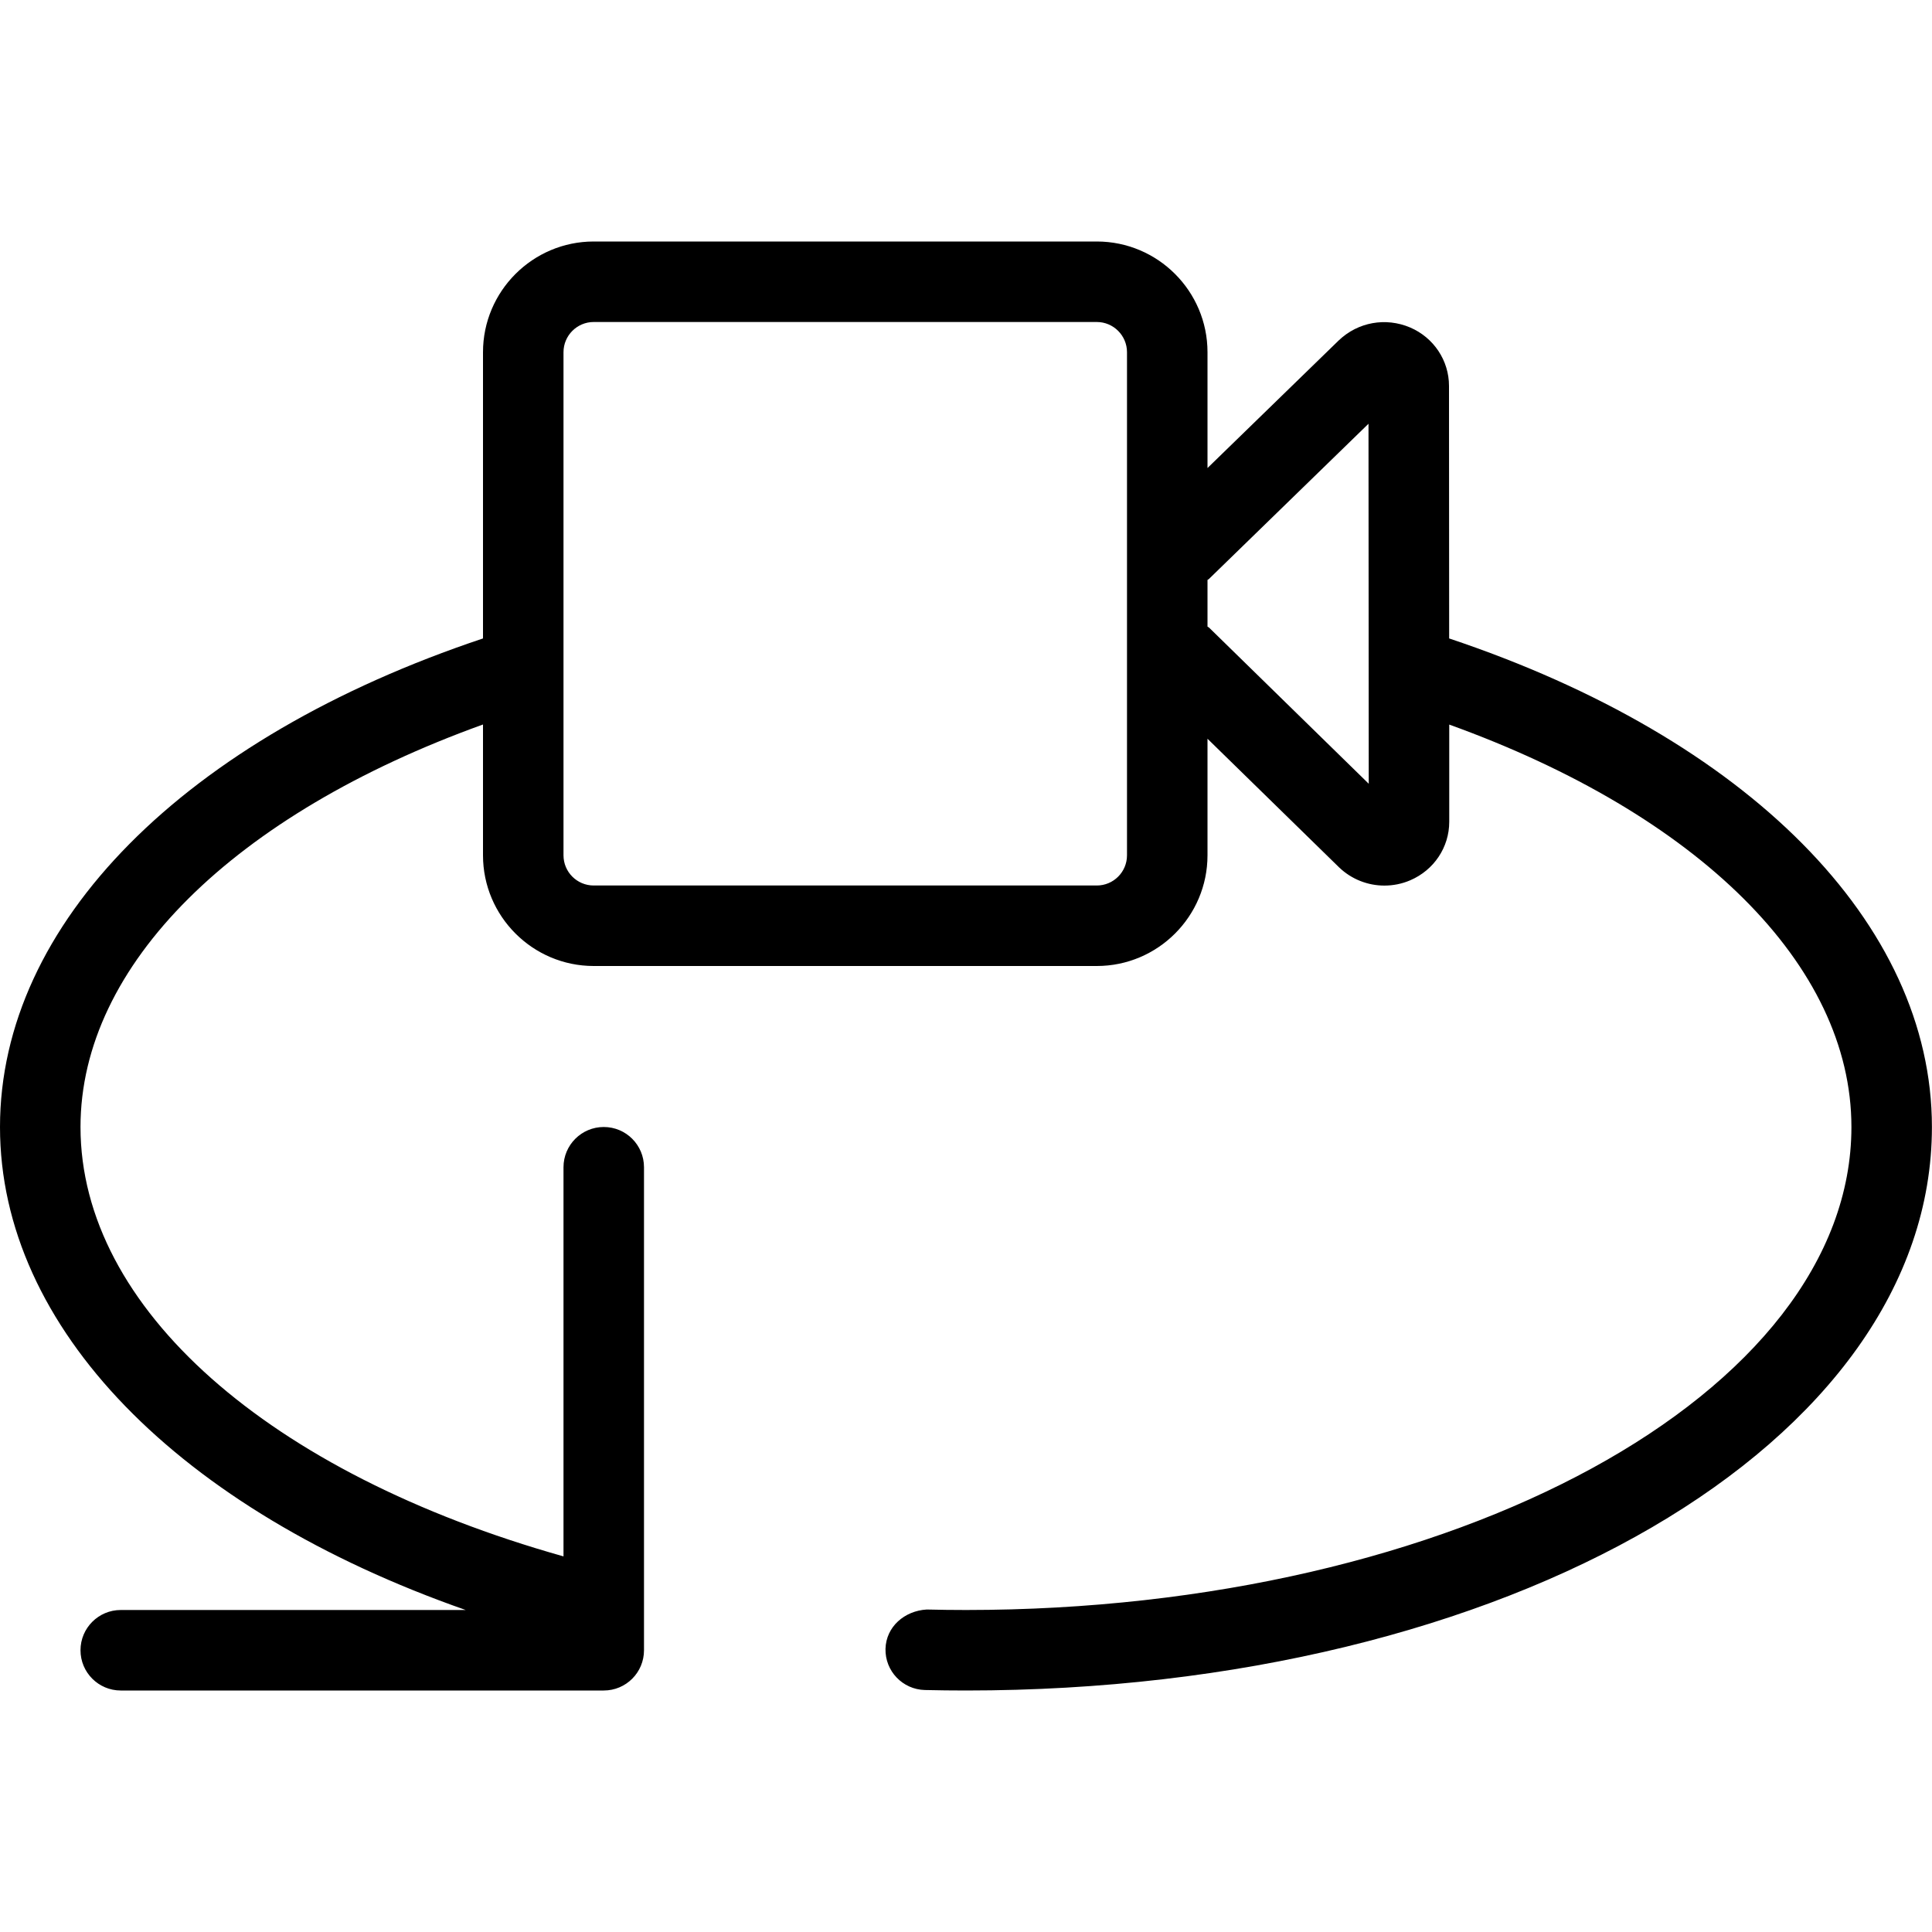
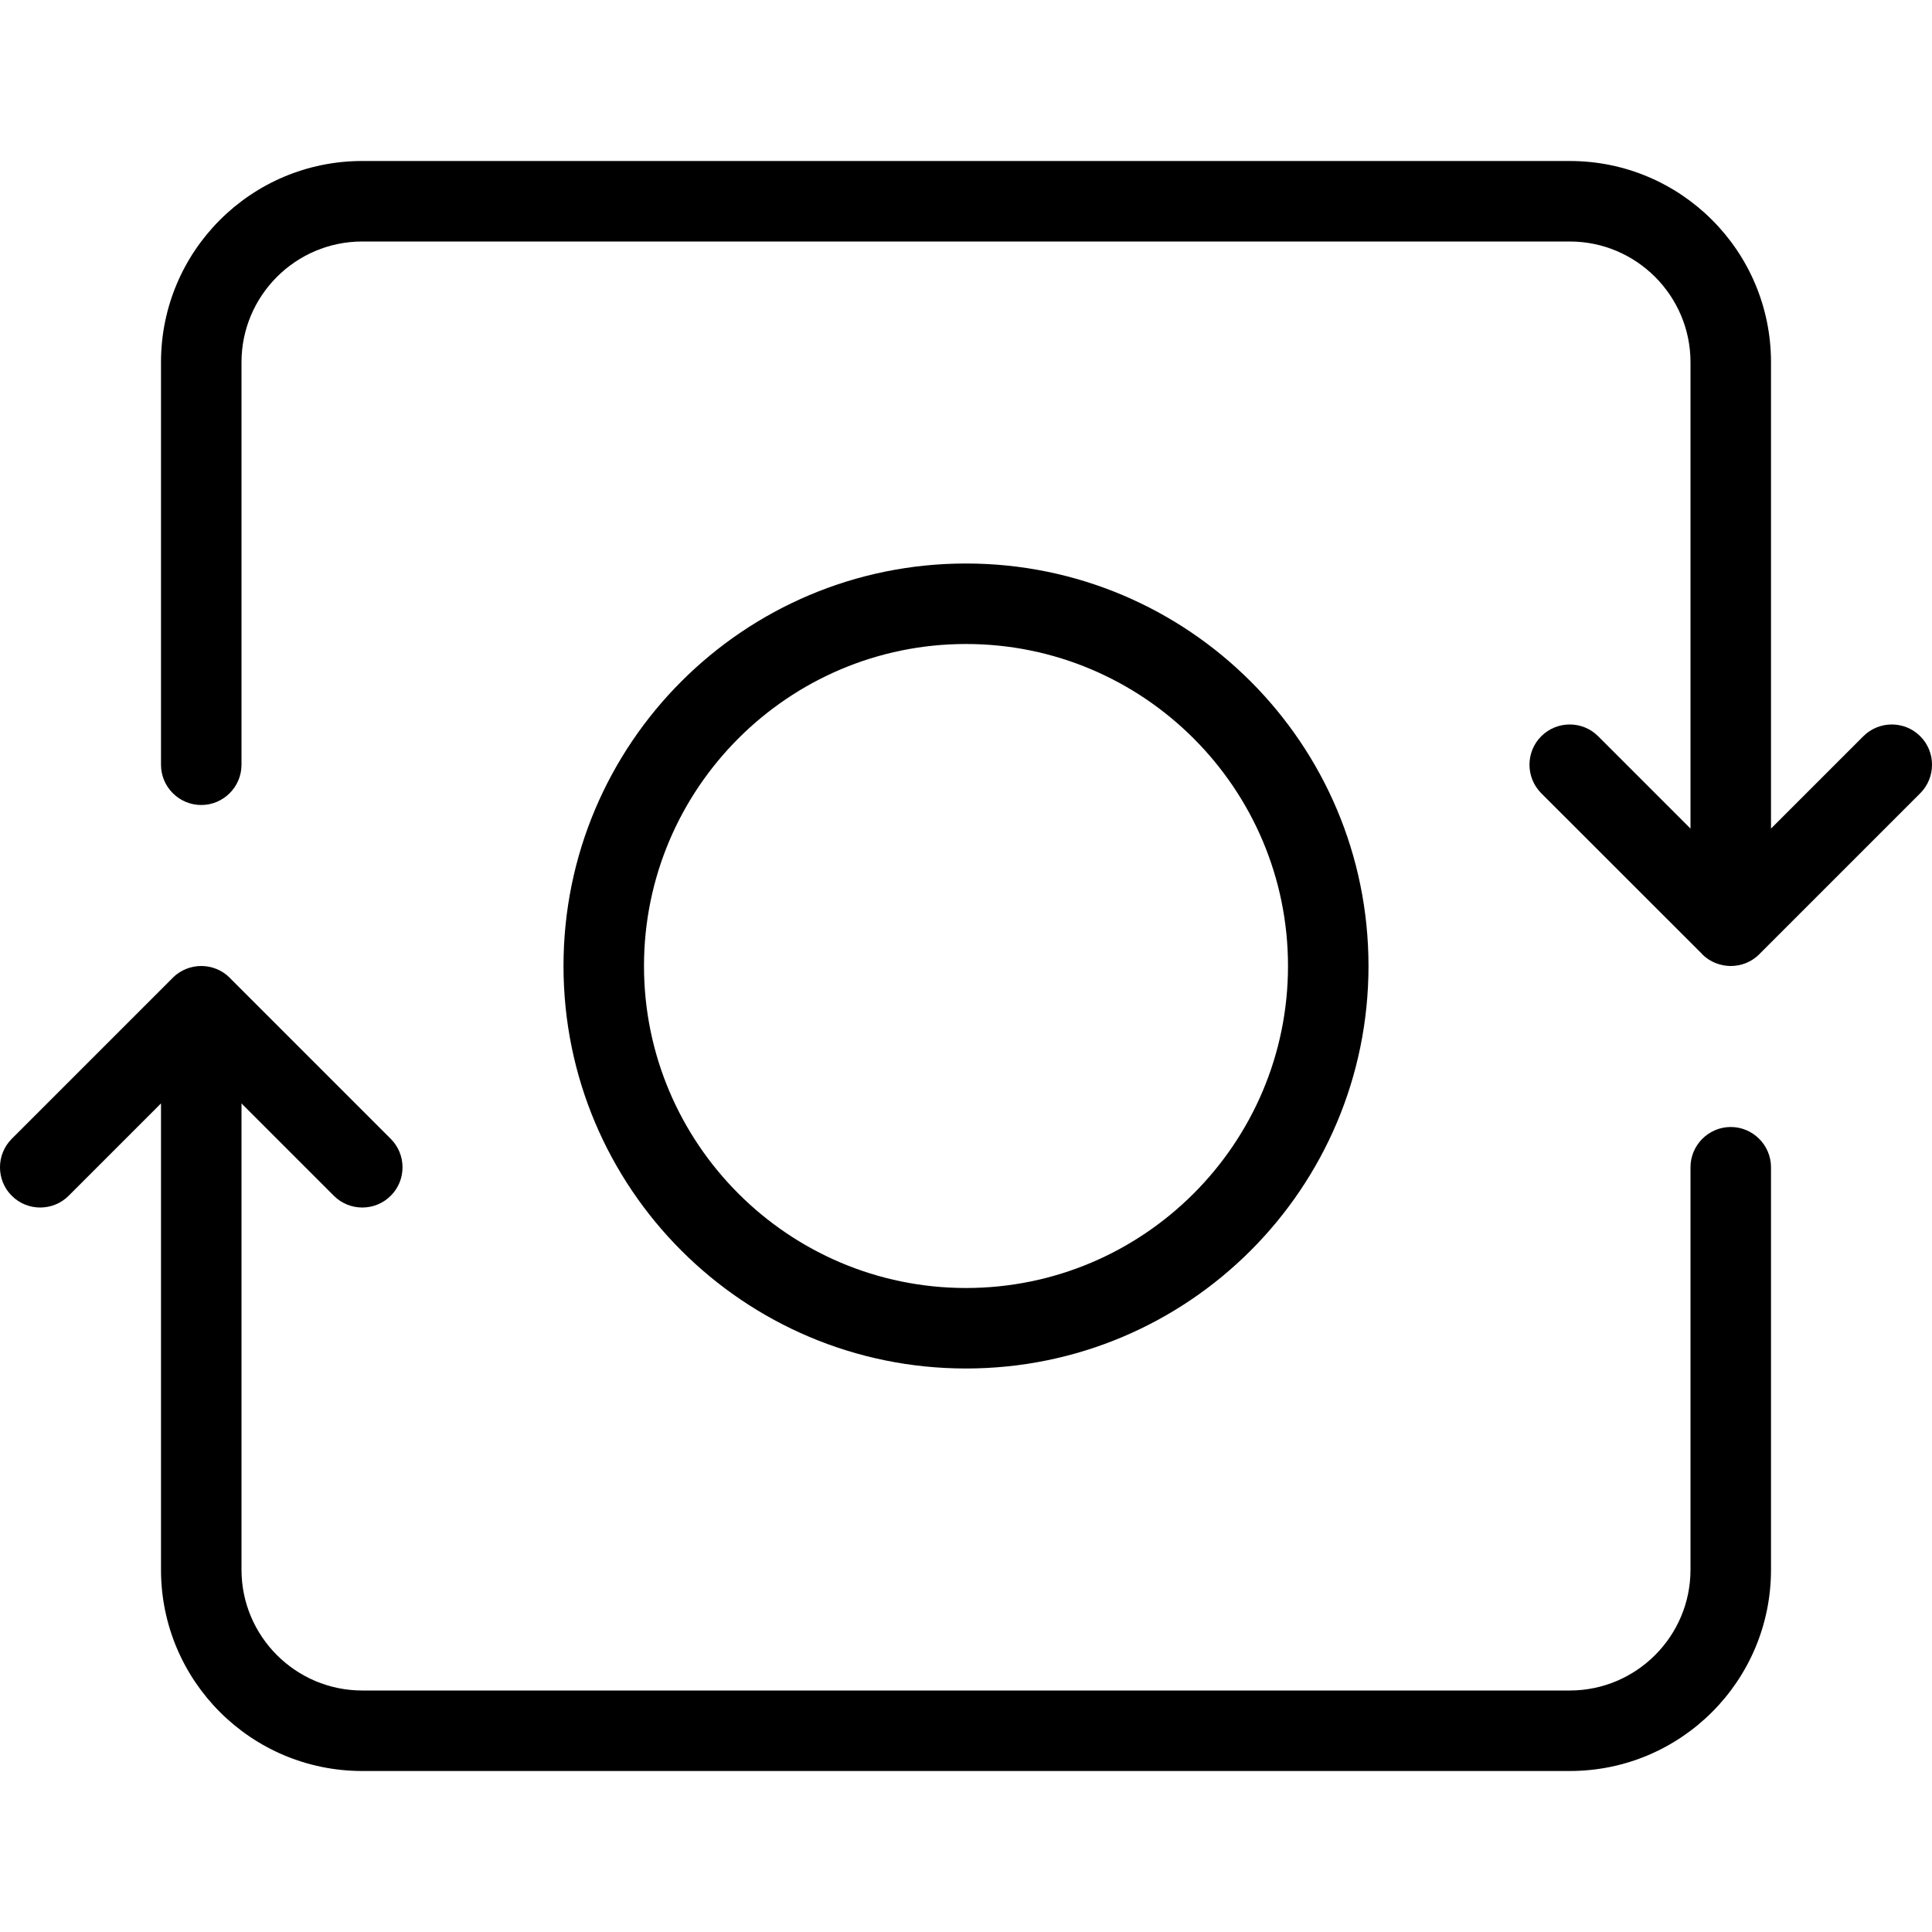
<svg xmlns="http://www.w3.org/2000/svg" width="24" height="24" viewBox="0 0 24 24">
-   <path d="M15.019 7.796c-.005-.005-.013-.007-.019-.012l0-.58c.005-.004.011-.006.016-.01l1.984-1.93.003 4.472-1.984-1.94zm-1.019 2.829c0 .207-.168.375-.375.375l-6.25 0c-.207 0-.375-.168-.375-.375l0-6.25c0-.206.168-.375.375-.375l6.25 0c.207 0 .375.169.375.375l0 6.25zm4.002-2.694l-.002-3.137c0-.315-.189-.6-.483-.726-.304-.129-.648-.067-.887.161l-1.63 1.585 0-1.439c0-.758-.617-1.375-1.375-1.375l-6.25 0c-.757 0-1.375.617-1.375 1.375l0 3.556c-3.708 1.239-6 3.541-6 6.069 0 2.495 2.222 4.753 5.785 6l-4.285 0c-.276 0-.5.224-.5.5 0 .276.224.5.5.5l6 0c.277 0 .5-.224.5-.5l0-6c0-.276-.223-.5-.5-.5-.276 0-.5.224-.5.5l0 4.834c-3.664-1.032-6-3.087-6-5.334 0-2.013 1.908-3.886 5-5l0 1.625c0 .758.618 1.375 1.375 1.375l6.25 0c.758 0 1.375-.617 1.375-1.375l0-1.448 1.636 1.599c.154.147.356.225.561.225.108 0 .218-.021.322-.066.294-.126.484-.41.484-.726l0-1.208c3.09 1.114 4.996 2.986 4.996 4.999 0 3.309-4.934 6-10.999 6-.164 0-.326-.002-.488-.006-.275.016-.505.213-.512.489-.006.275.212.504.489.511.17.004.34.006.511.006 6.729 0 11.999-3.075 11.999-7 0-2.529-2.289-4.829-5.997-6.069z" fill="#000" fill-rule="evenodd" />
+   <path d="M17 12c0 2.762-2.239 5-5 5-2.761 0-5-2.238-5-5 0-2.762 2.239-5 5-5 2.761 0 5 2.238 5 5zm-9 0c0 2.206 1.794 4 4 4 2.206 0 4-1.794 4-4 0-2.206-1.794-4-4-4-2.206 0-4 1.794-4 4zm15.854-2.854c.195.195.195.512 0 .708l-1.997 1.997c-.001.001-.001.003-.003.004-.097.096-.225.145-.354.145-.128 0-.257-.049-.354-.145-.001-.001-.001-.003-.002-.004l-1.998-1.997c-.195-.196-.195-.513 0-.708.195-.195.513-.195.707 0l1.147 1.147 0-5.793c0-.827-.673-1.5-1.5-1.5l-15 0c-.827 0-1.5.673-1.5 1.5l0 5c0 .276-.225.5-.5.5-.275 0-.5-.224-.5-.5l0-5c0-1.381 1.119-2.5 2.5-2.5l15 0c1.381 0 2.5 1.119 2.5 2.5l0 5.793 1.147-1.147c.195-.195.513-.195.707 0zM21.5 14c.275 0 .5.225.5.5l0 5c0 1.381-1.119 2.5-2.5 2.5l-15 0C3.119 22 2 20.881 2 19.5l0-5.793-1.147 1.147c-.194.195-.513.195-.707 0-.195-.194-.195-.512 0-.707l1.998-1.998c.001-.001.001-.003.002-.003.097-.097.226-.146.354-.146.128 0 .257.049.354.146.001 0 .001.002.002.003l1.998 1.998c.195.195.195.513 0 .707-.194.195-.513.195-.707 0L3 13.707 3 19.5c0 .827.673 1.5 1.5 1.5l15 0c.827 0 1.5-.673 1.5-1.5l0-5c0-.275.225-.5.5-.5z" fill="#000" fill-rule="evenodd" />
</svg>
